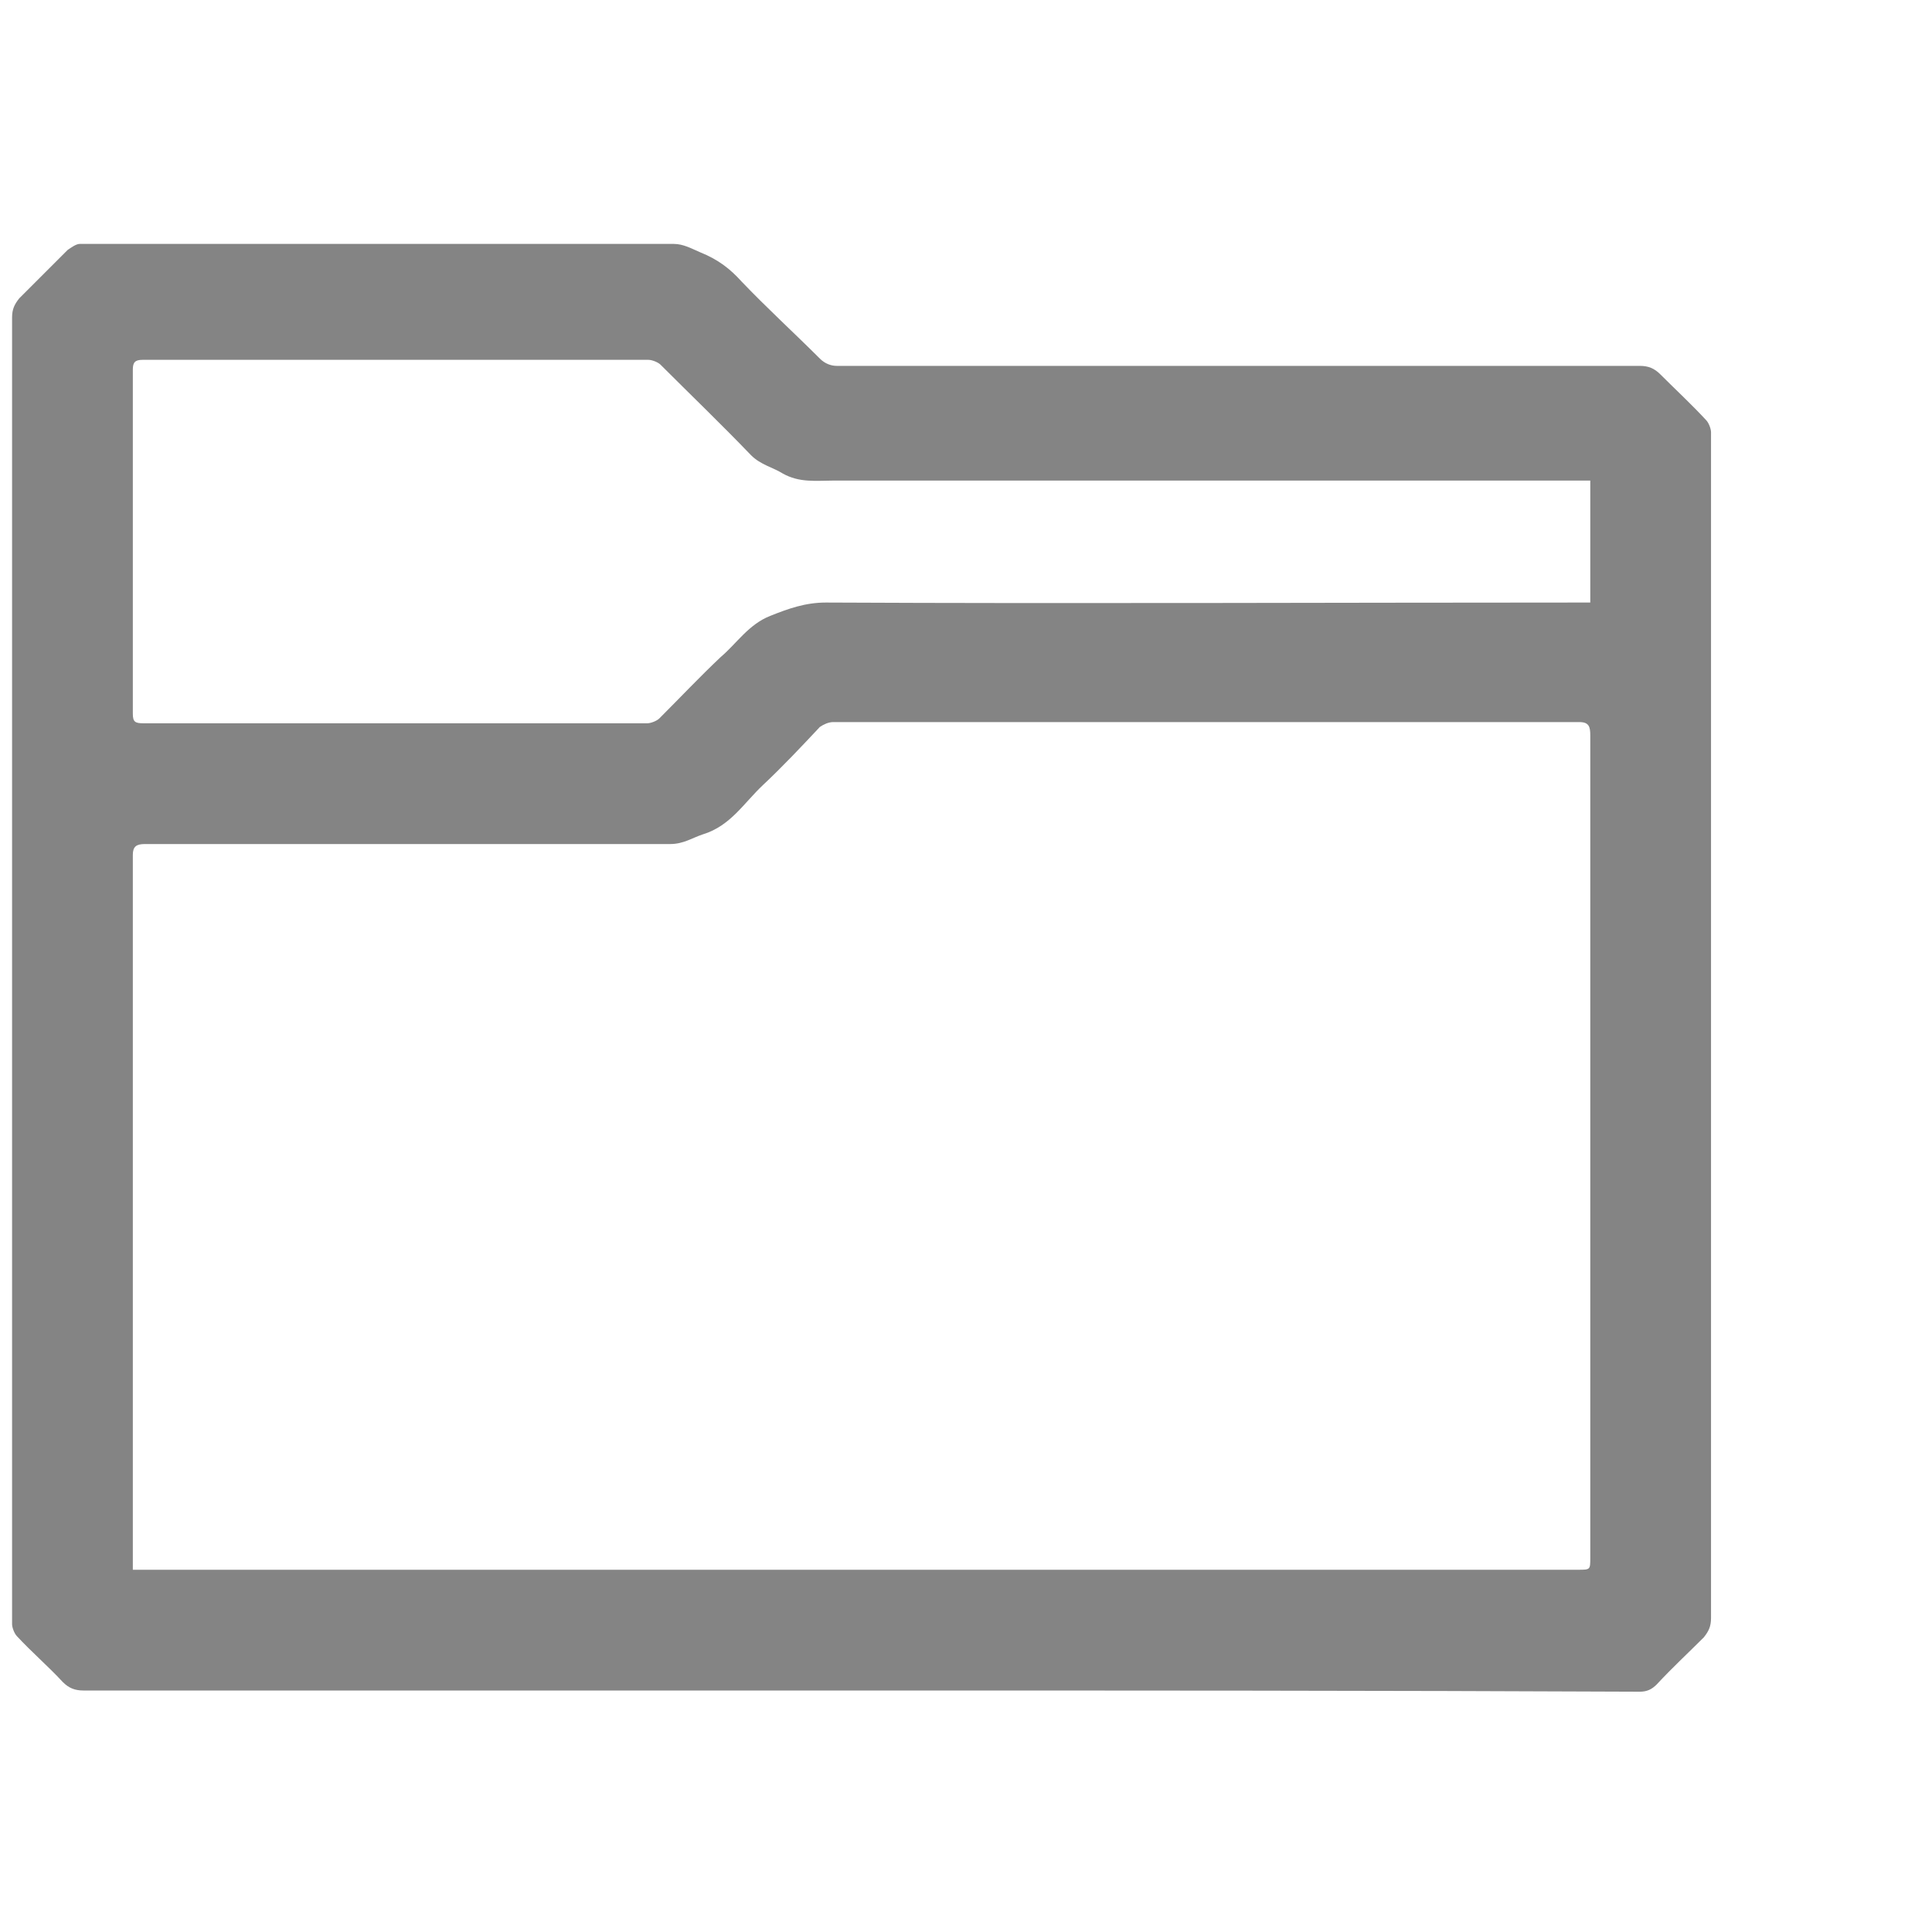
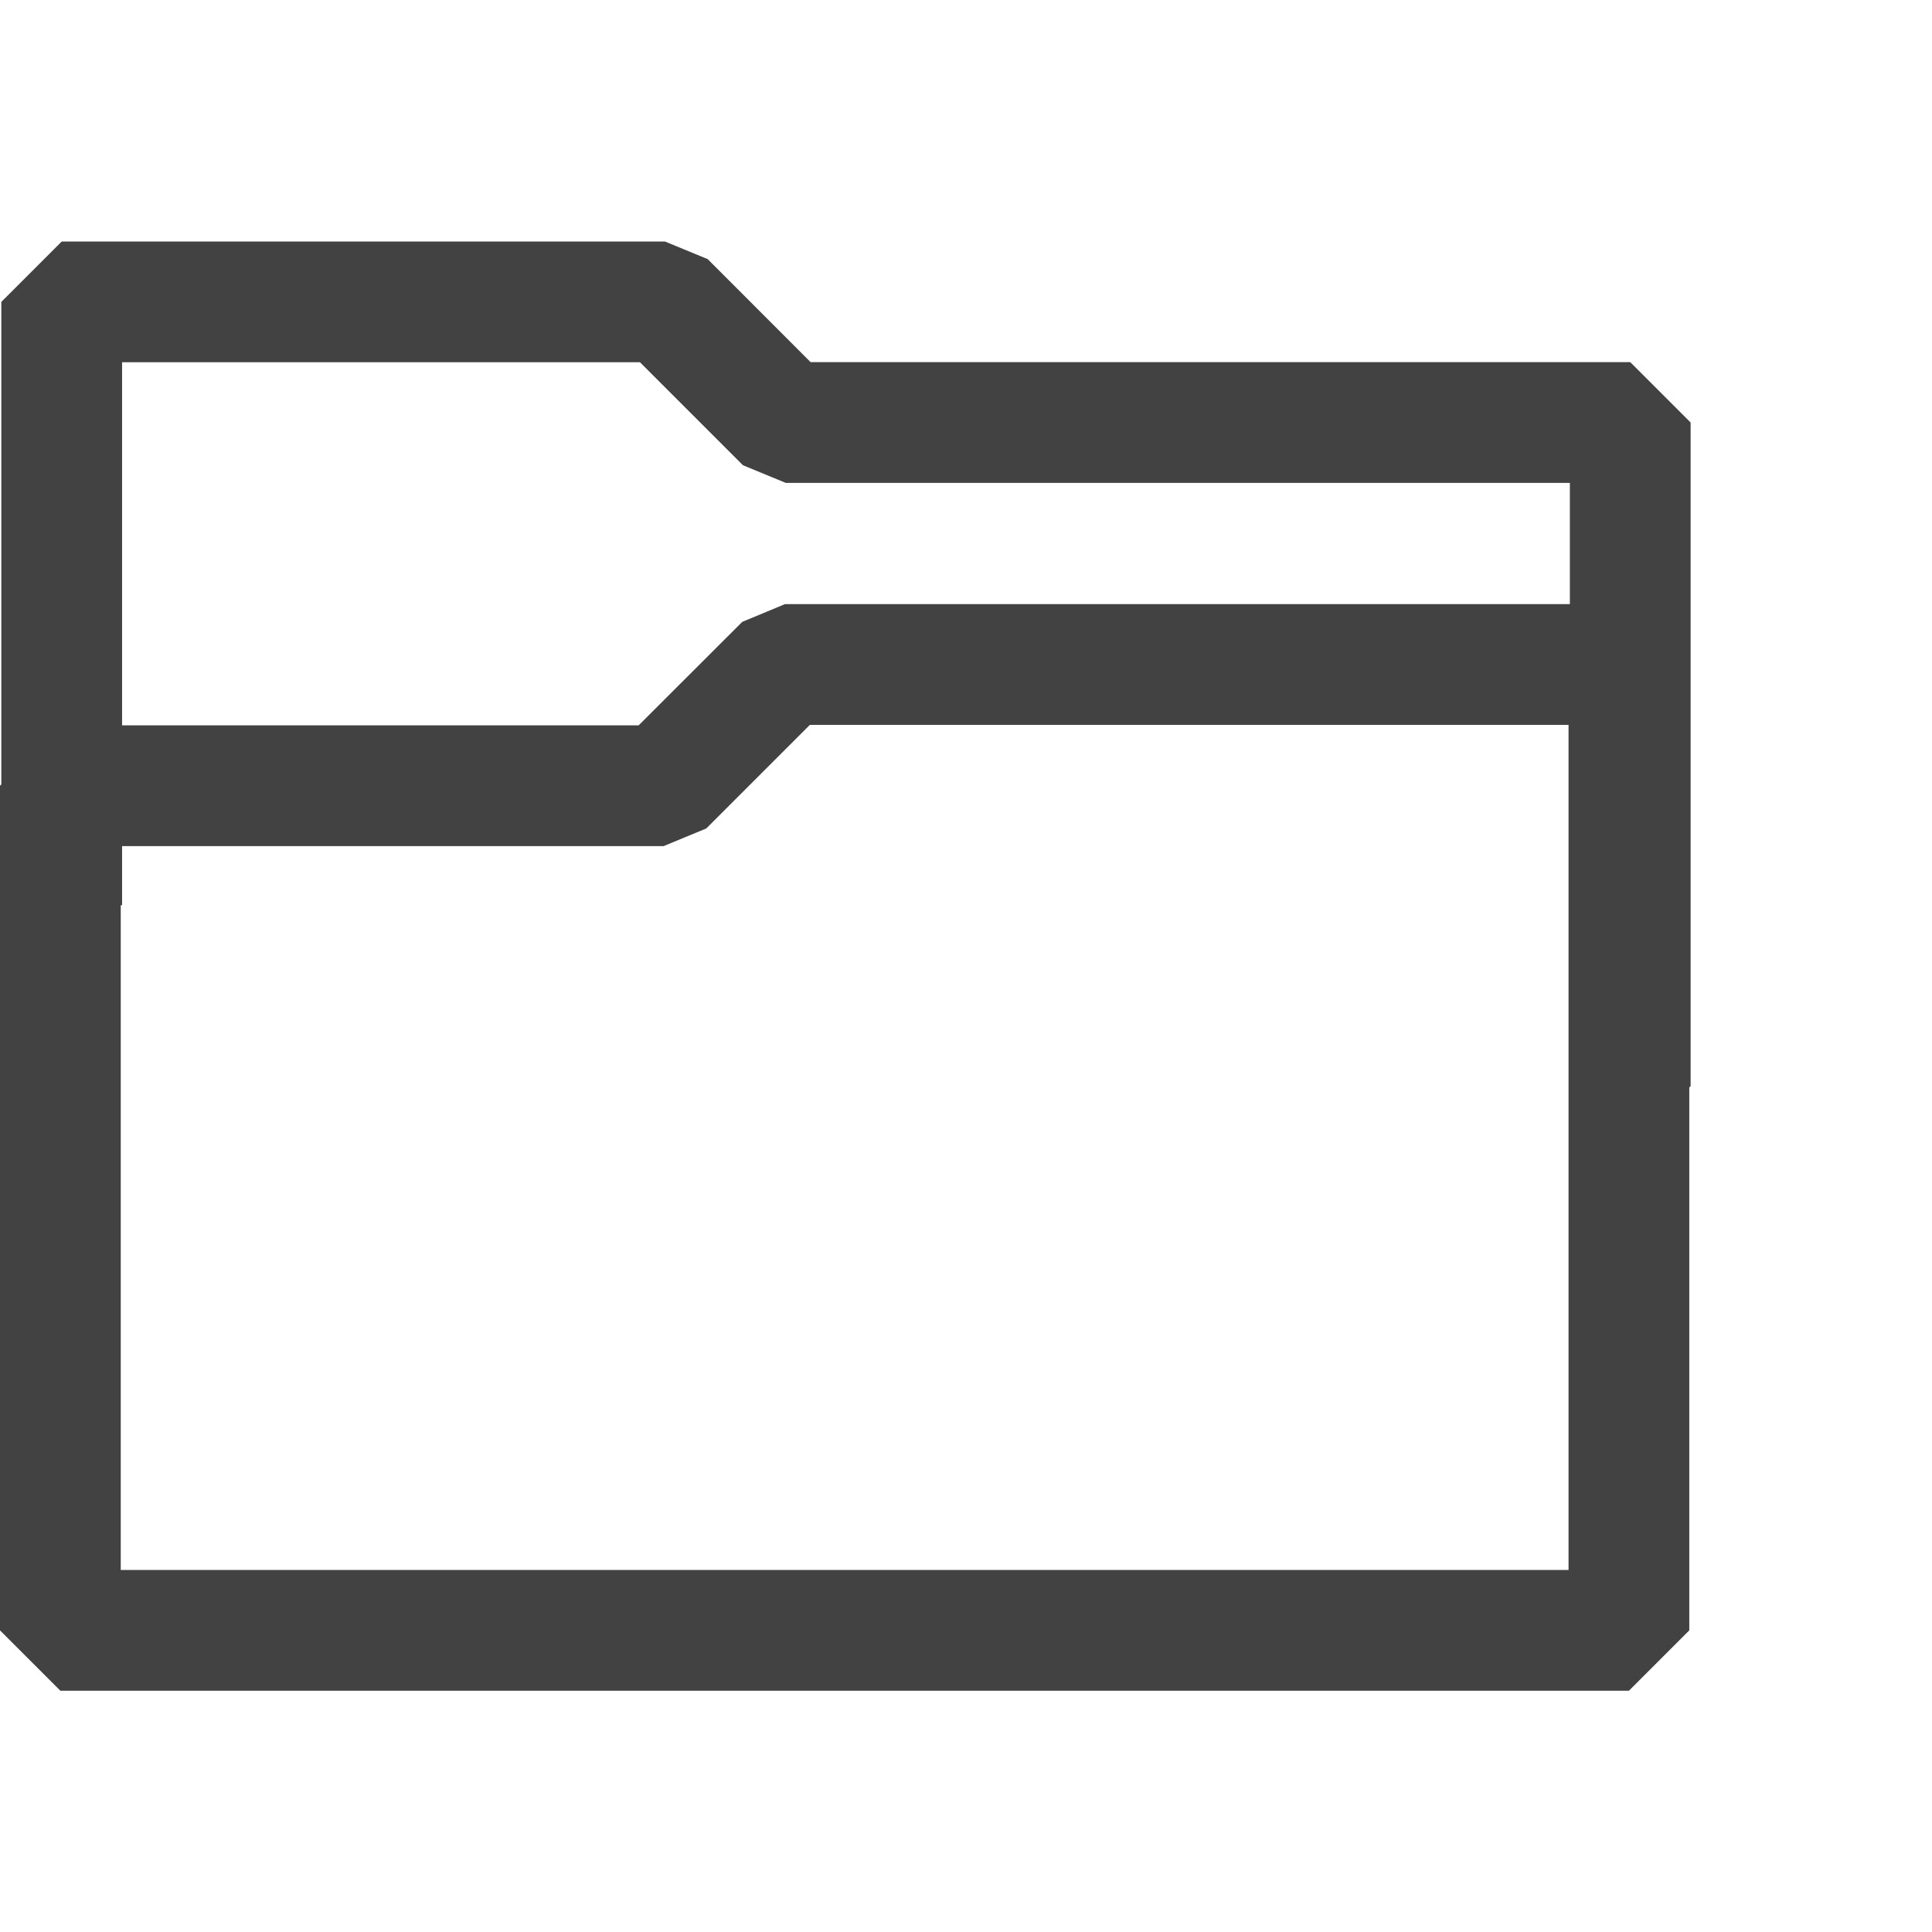
- <svg xmlns="http://www.w3.org/2000/svg" version="1.1" id="Layer_1" x="0px" y="0px" width="16px" height="16px" viewBox="0 0 16 16" style="enable-background:new 0 0 16 16;" xml:space="preserve">
-   <g>
-     <path style="fill:#848484;" d="M7.13,14c-2.15,0-4.29,0-6.44,0c-0.07,0-0.12-0.02-0.17-0.07c-0.12-0.13-0.26-0.25-0.38-0.38   c-0.02-0.02-0.04-0.07-0.04-0.1c0-2.3,0-4.59,0-6.89c0-1.31,0-2.63,0-3.93c0-0.07,0.02-0.11,0.06-0.16c0.13-0.13,0.27-0.27,0.4-0.4   c0.03-0.02,0.07-0.05,0.1-0.05c1.64,0,3.28,0,4.92,0c0.08,0,0.15,0.04,0.22,0.07c0.15,0.06,0.25,0.14,0.34,0.24   c0.21,0.22,0.44,0.43,0.65,0.64c0.04,0.04,0.09,0.06,0.14,0.06c2.22,0,4.43,0,6.65,0c0.07,0,0.12,0.02,0.17,0.07   c0.13,0.13,0.26,0.25,0.38,0.38c0.02,0.02,0.04,0.07,0.04,0.1c0,1.79,0,3.6,0,5.39c0,1.48,0,2.95,0,4.43   c0,0.07-0.02,0.11-0.06,0.16c-0.13,0.13-0.26,0.25-0.39,0.39c-0.04,0.04-0.08,0.06-0.14,0.06C11.43,14,9.28,14,7.13,14z M1.1,13   c0.04,0,0.06,0,0.09,0c3.96,0,7.92,0,11.88,0c0.1,0,0.1,0,0.1-0.1c0-0.63,0-1.24,0-1.87c0-1.64,0-3.3,0-4.94   c0-0.07-0.01-0.11-0.09-0.11c-2.06,0-4.12,0-6.18,0C6.86,5.98,6.82,6,6.79,6.02C6.64,6.18,6.48,6.35,6.32,6.5   c-0.16,0.15-0.27,0.34-0.5,0.41C5.73,6.94,5.66,6.99,5.55,6.99c-0.55,0-1.1,0-1.65,0c-0.9,0-1.8,0-2.7,0c-0.07,0-0.1,0.02-0.1,0.09   c0,0.16,0,0.33,0,0.49c0,1.77,0,3.56,0,5.33C1.1,12.93,1.1,12.96,1.1,13z M13.17,3.98c-0.04,0-0.07,0-0.1,0c-2.06,0-4.11,0-6.17,0   C6.76,3.98,6.62,4,6.48,3.92C6.4,3.87,6.3,3.85,6.22,3.77c-0.25-0.26-0.5-0.5-0.75-0.75C5.45,3,5.4,2.98,5.37,2.98   c-1.4,0-2.79,0-4.19,0C1.12,2.98,1.1,3,1.1,3.06c0,0.95,0,1.9,0,2.85c0,0.07,0.02,0.08,0.09,0.08c1.39,0,2.78,0,4.17,0   c0.03,0,0.08-0.02,0.1-0.04C5.63,5.78,5.8,5.6,5.97,5.44C6.1,5.33,6.2,5.17,6.38,5.1c0.15-0.06,0.29-0.11,0.46-0.11   c2.08,0.01,4.15,0,6.23,0c0.03,0,0.07,0,0.1,0C13.17,4.65,13.17,4.32,13.17,3.98z" />
-   </g>
+ <svg xmlns="http://www.w3.org/2000/svg" version="1.1" id="Layer_1" x="0px" y="0px" viewBox="0 0 16 16" style="enable-background:new 0 0 16 16;" xml:space="preserve">
+   <style type="text/css">
+ 	.st0{fill-rule:evenodd;clip-rule:evenodd;fill:#424242;}
+ </style>
+   <path class="st0" d="M0.011,2.5l0.5-0.5h4.996l0.354,0.146L6.713,2.999h6.788l0.5,0.5V8.995  l-0.011,0.011v4.496l-0.5,0.5H0.5l-0.5-0.5V6.507l0.011-0.011V2.5z M13.001,3.999v1.004H6.501  L6.147,5.15L5.289,6.007H1.011V3h4.289l0.853,0.853l0.354,0.146H13.001z M5.496,7.007  H1.011v0.489H1v3.997H1V13.002h11.99v-1.509h0V7.496h-0V6.003h-6.283  l-0.858,0.858L5.496,7.007z" />
</svg>
